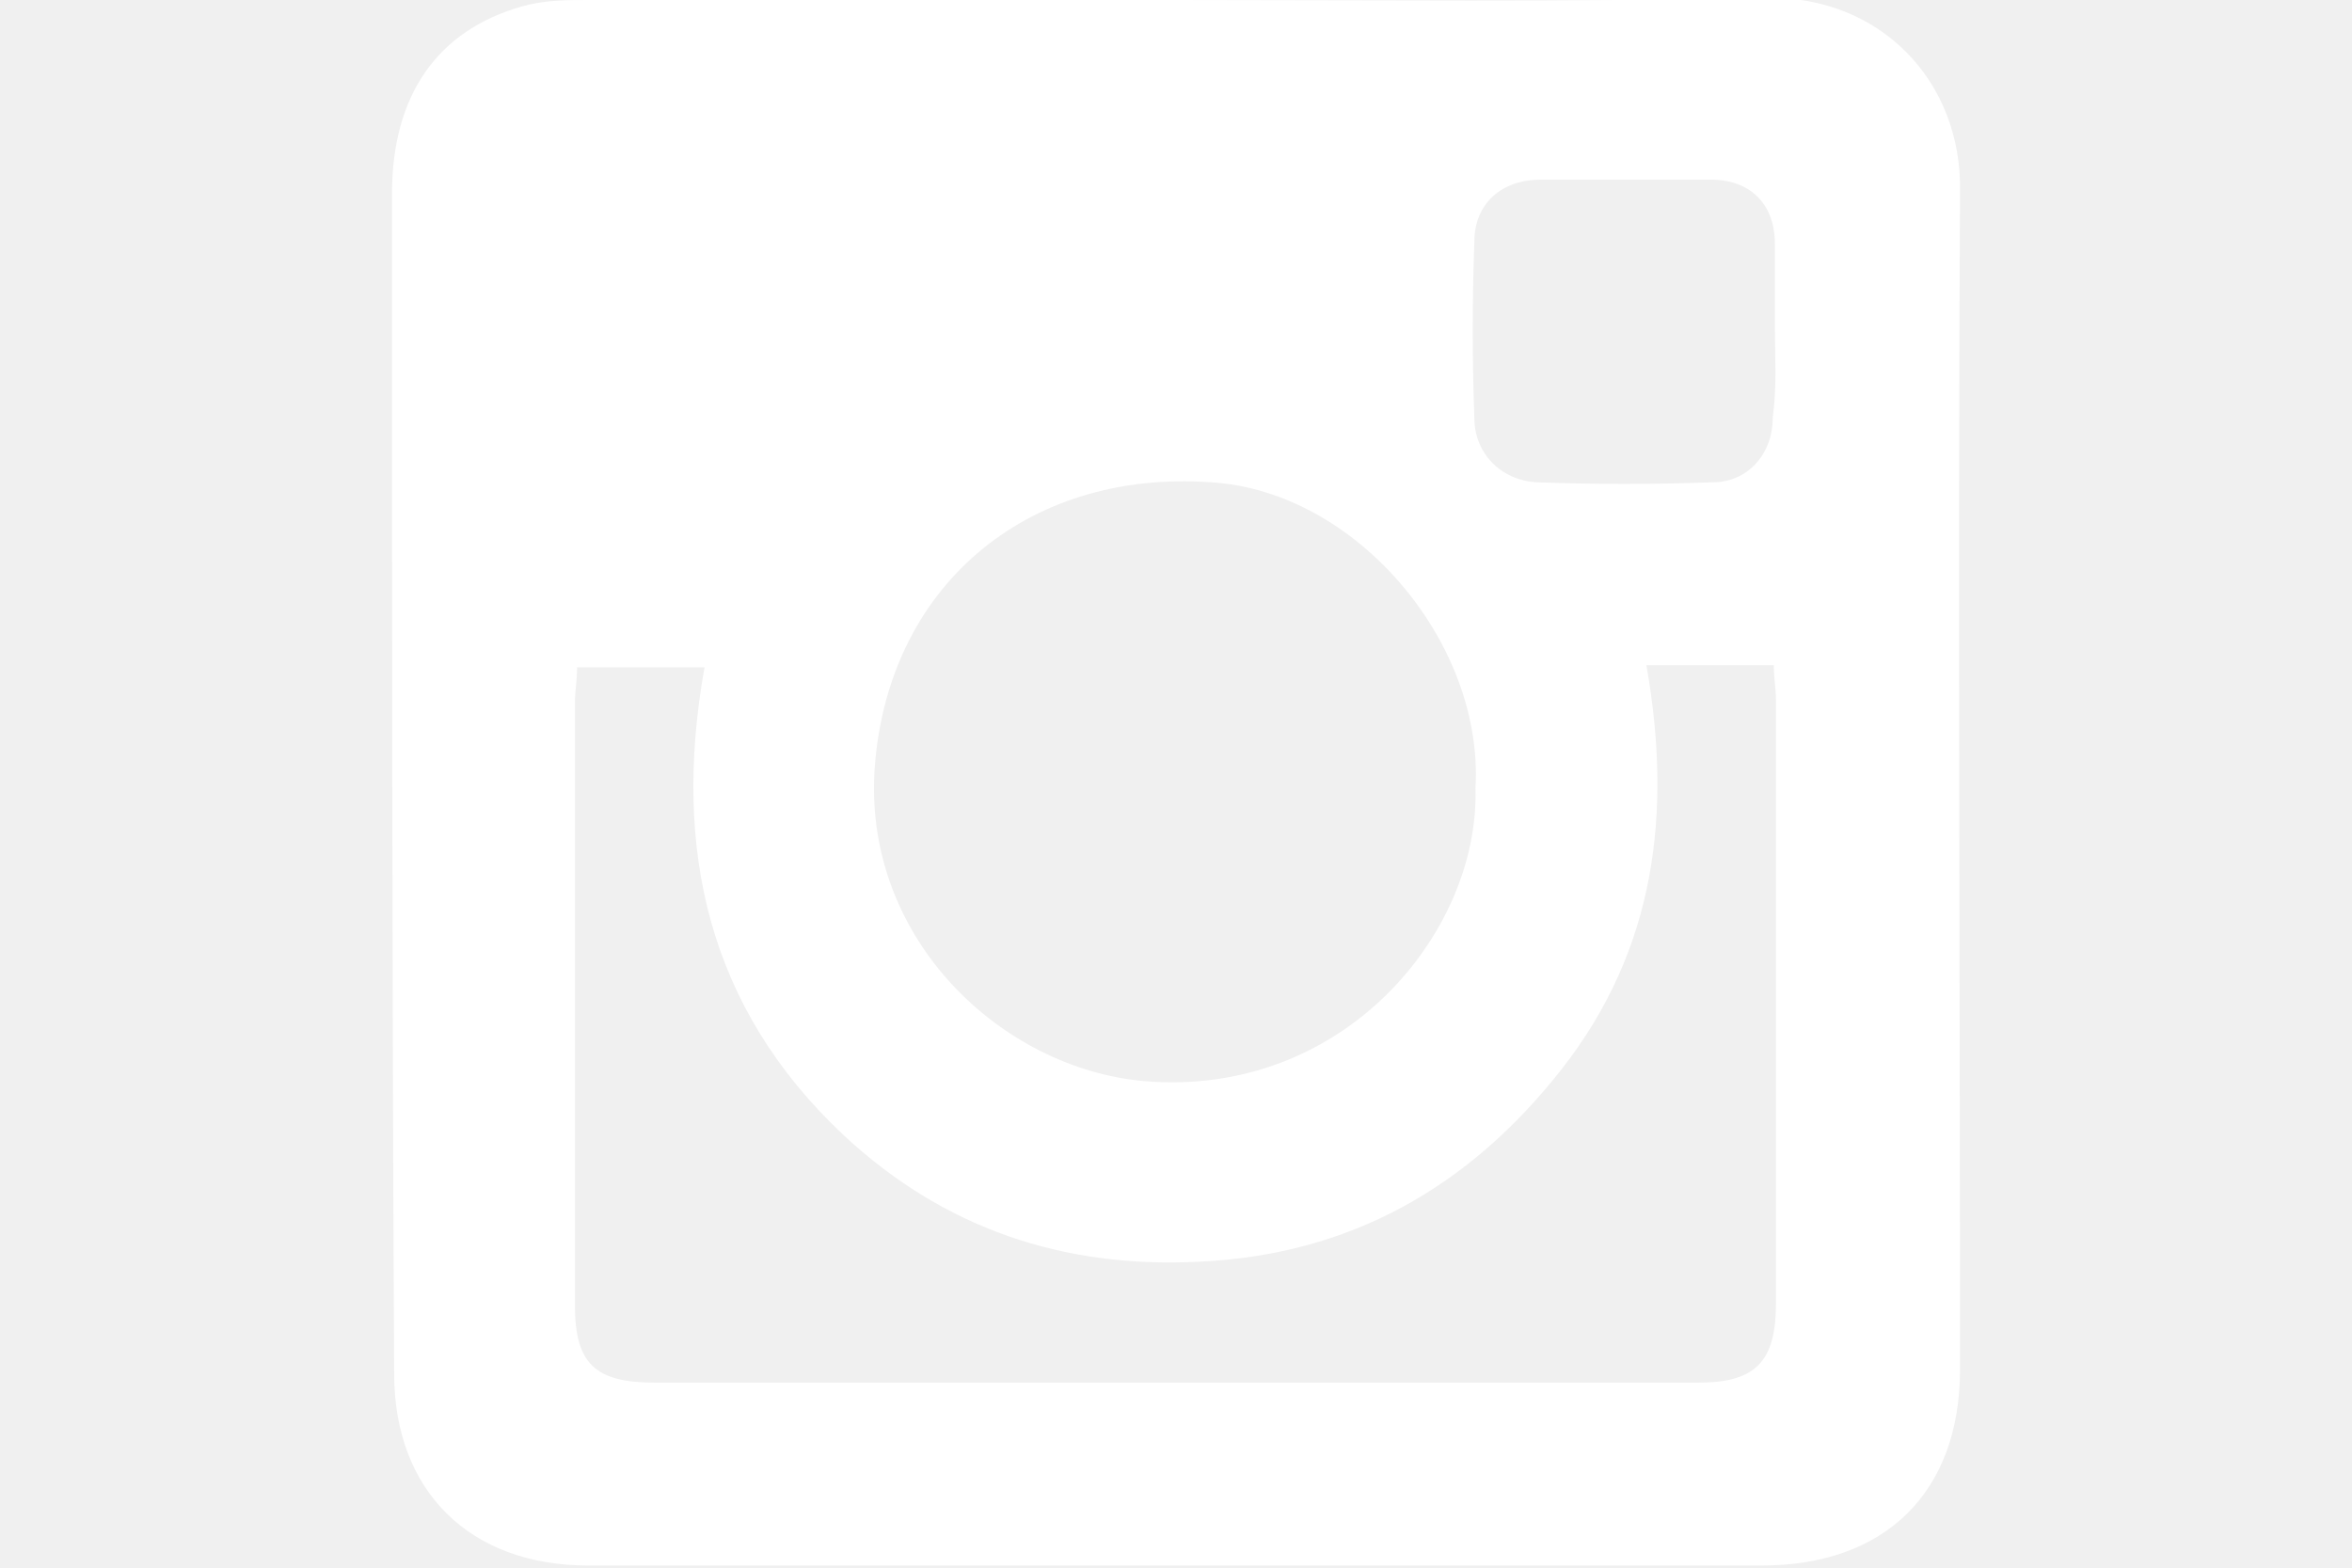
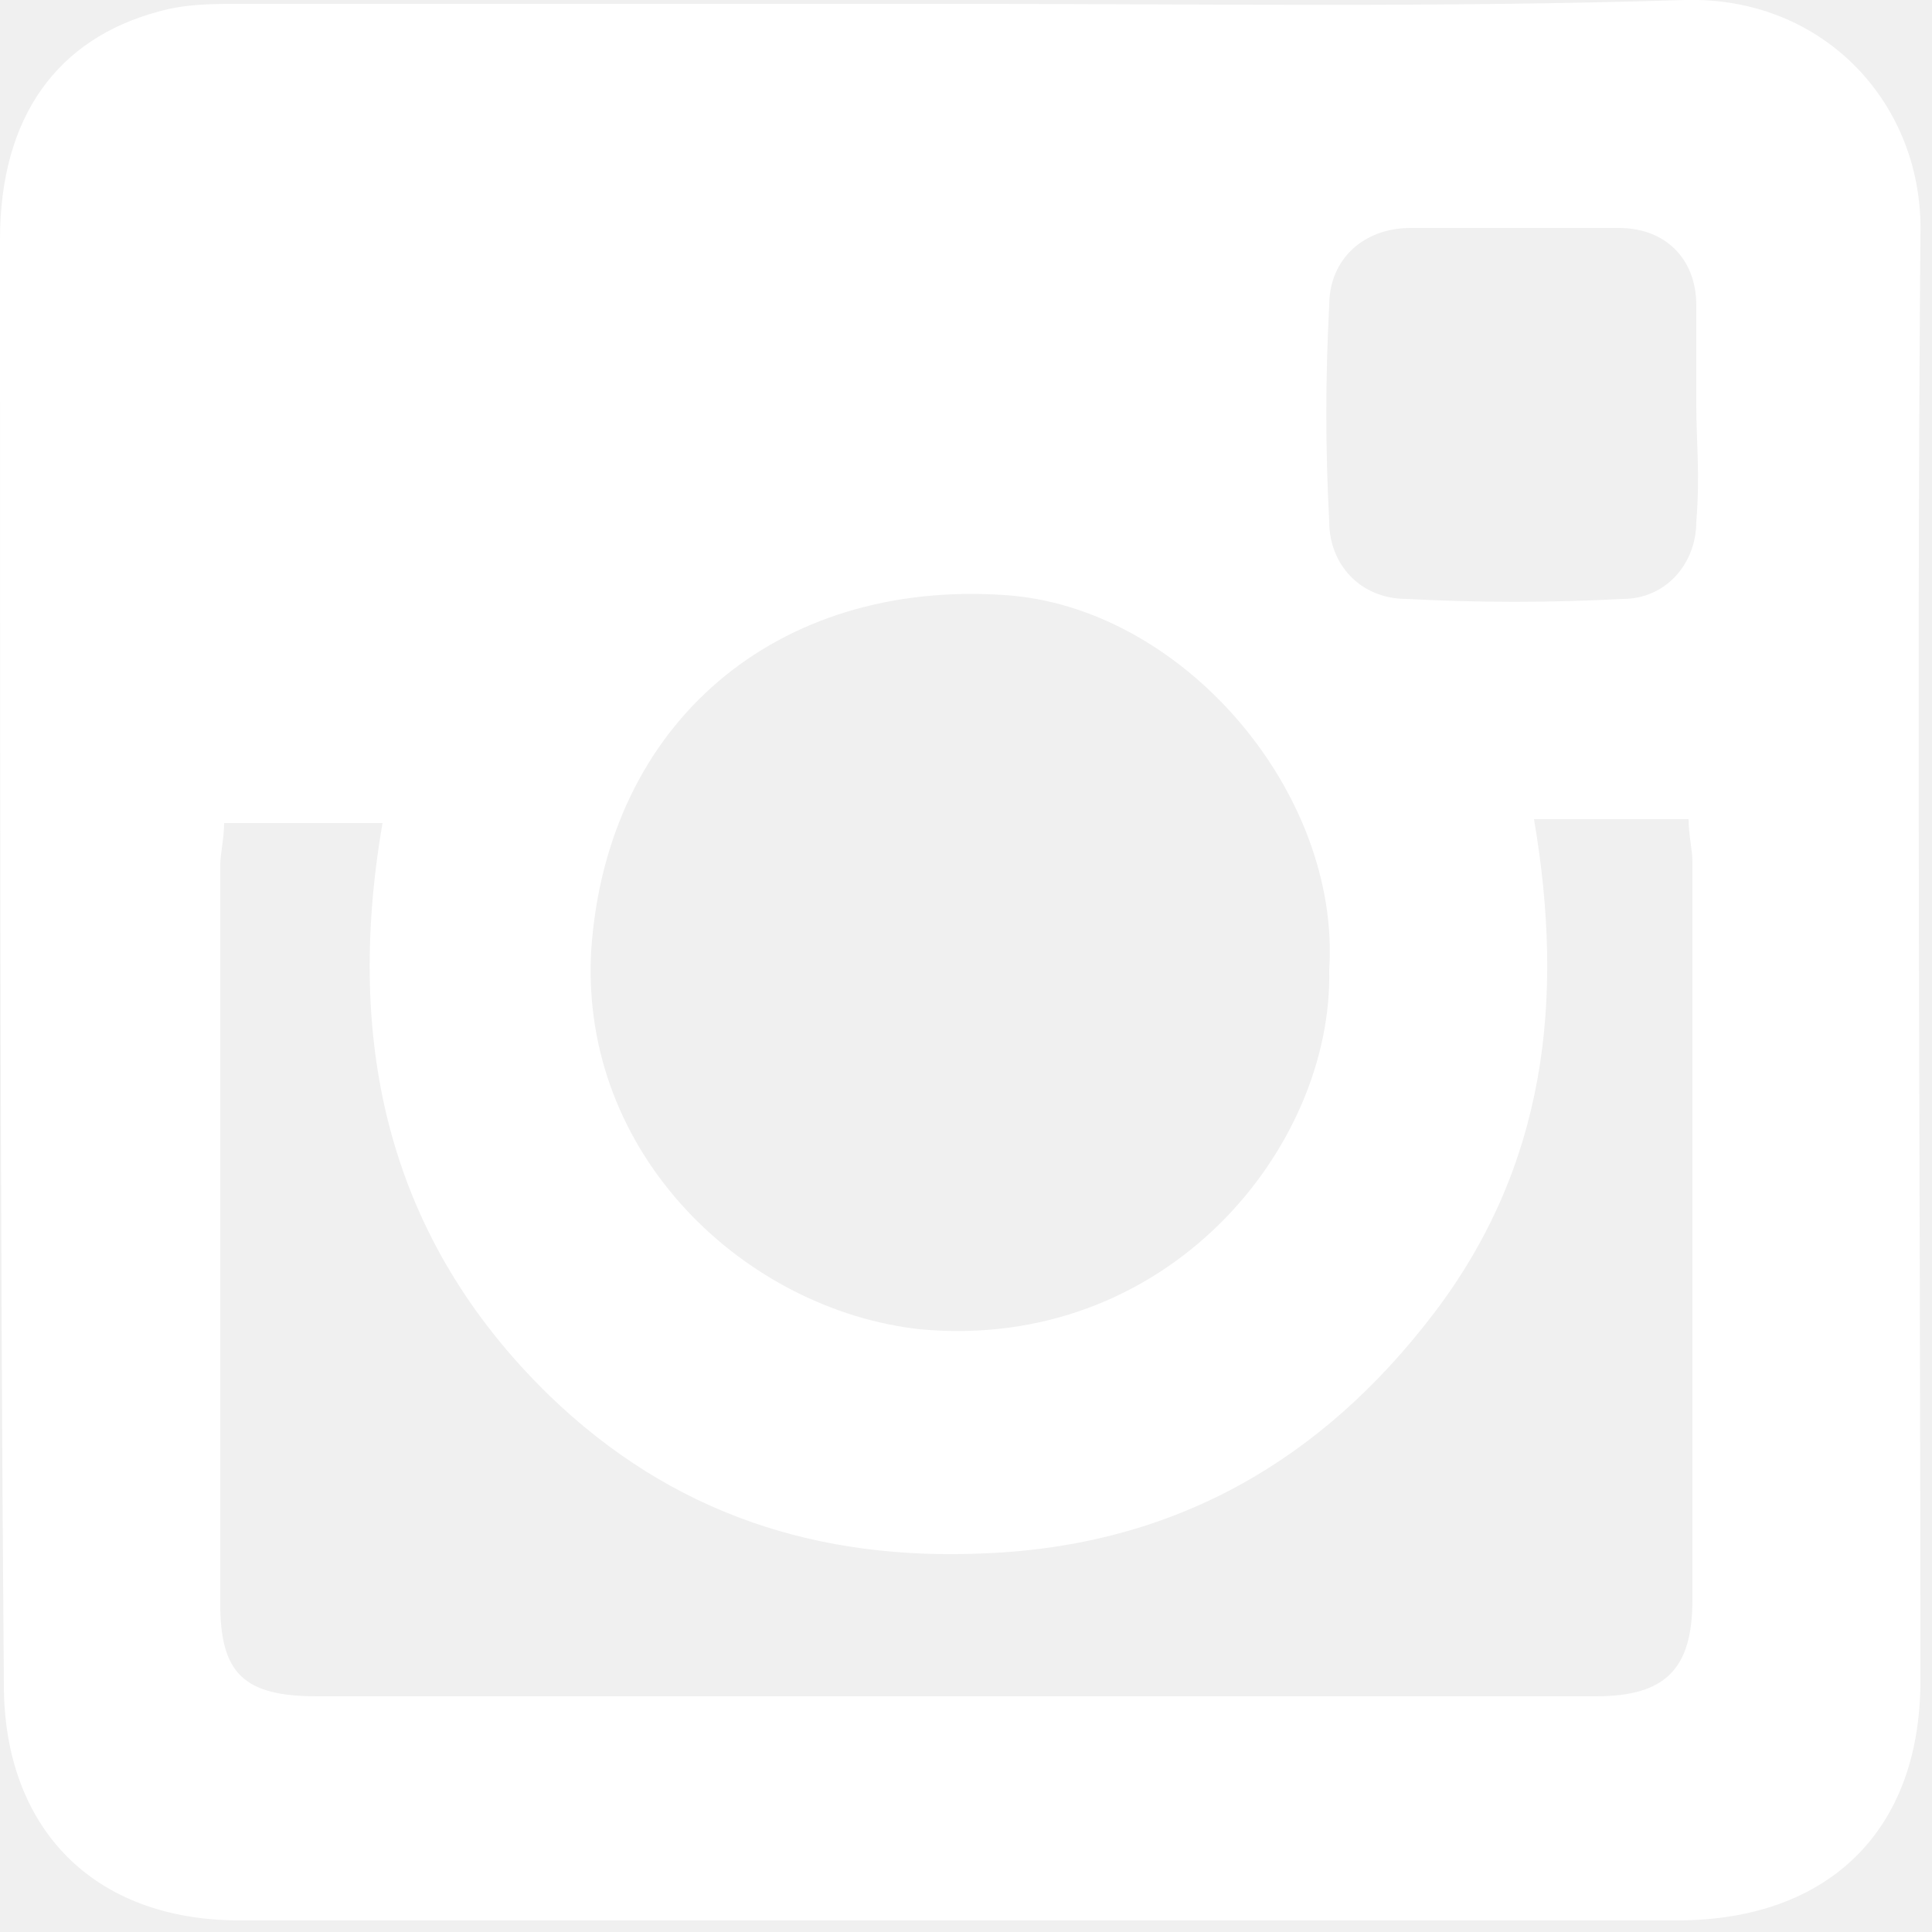
- <svg xmlns="http://www.w3.org/2000/svg" version="1.1" id="Layer_1" x="0px" y="0px" viewBox="0 0 216 144" enable-background="new 0 0 216 144" xml:space="preserve">
+ <svg xmlns="http://www.w3.org/2000/svg" version="1.1" id="Layer_1" x="0px" y="0px" viewBox="270.3 365.3 50 50" enable-background="new 270.3 365.3 50 50" xml:space="preserve">
  <g id="UMrDu4.tif">
    <g>
-       <path fill="#FFFFFF" d="M108,0c18,0,36,0.2,54.2-0.2c10.5-0.2,18,7.7,17.8,17.8c-0.2,36,0,72.2,0,108.2c0,11.3-6.9,18-18.2,18    c-36,0-72,0-107.8,0c-10.9,0-17.8-6.9-17.8-17.6C36,90,36,53.8,36,17.8c0-9.1,4.2-15,11.9-17.2C50,0,52,0,54,0C72,0,90,0,108,0z     M64.7,61.3c-4,0-7.7,0-11.7,0c0,1.2-0.2,2.2-0.2,3.2c0,18.4,0,37,0,55.4c0,5.3,1.8,7.1,7.3,7.1c32,0,63.9,0,95.9,0    c5.3,0,7.1-2,7.1-7.3c0-18.4,0-37,0-55.4c0-1-0.2-2-0.2-3.2c-4,0-7.7,0-11.7,0c2.4,13.6,0.8,26.1-7.7,37S124,115.3,110,115.9    c-12.3,0.6-23.3-3-32.6-11.7C65.1,92.6,61.7,78.1,64.7,61.3z M135.5,72.4c0.8-13.3-10.9-27.3-24.3-28.1C94.2,43.1,81.3,54,80.3,71    C79.5,86.4,92,98.1,105,99.3C123.4,100.9,135.9,85.6,135.5,72.4z M163,30.1L163,30.1c0-2.6,0-5.3,0-7.7c0-3.6-2.2-5.9-5.9-5.9    c-5.3,0-10.3,0-15.6,0c-3.6,0-6.1,2.2-6.1,5.7c-0.2,5.5-0.2,10.7,0,16.2c0,3.2,2.4,5.7,5.7,5.9c5.5,0.2,10.7,0.2,16.2,0    c3.2,0,5.5-2.6,5.5-5.9C163.2,35.4,163,32.8,163,30.1z" />
+       <path fill="#FFFFFF" d="M295.2,365.4c6.2,0,12.4,0.1,18.7-0.1c3.6-0.1,6.2,2.7,6.1,6.1c-0.1,12.4,0,24.9,0,37.4    c0,3.9-2.4,6.2-6.3,6.2c-12.4,0-24.9,0-37.2,0c-3.8,0-6.1-2.4-6.1-6.1c-0.1-12.5-0.1-25-0.1-37.4c0-3.2,1.5-5.2,4.1-5.9    c0.7-0.2,1.4-0.2,2.1-0.2C282.8,365.4,289,365.4,295.2,365.4z M280.2,386.6c-1.4,0-2.7,0-4.1,0c0,0.4-0.1,0.8-0.1,1.1    c0,6.4,0,12.8,0,19.1c0,1.8,0.6,2.4,2.5,2.4c11.1,0,22.1,0,33.1,0c1.8,0,2.5-0.7,2.5-2.5c0-6.4,0-12.8,0-19.1    c0-0.3-0.1-0.7-0.1-1.1c-1.4,0-2.6,0-4,0c0.8,4.7,0.3,9-2.6,12.8c-2.9,3.8-6.7,6-11.6,6.2c-4.3,0.2-8.1-1-11.3-4.1    C280.4,397.4,279.2,392.4,280.2,386.6z M304.7,390.4c0.3-4.6-3.8-9.4-8.4-9.7c-5.9-0.4-10.3,3.3-10.7,9.2c-0.3,5.3,4,9.3,8.5,9.8    C300.5,400.3,304.8,395,304.7,390.4z M314.2,375.8L314.2,375.8c0-0.9,0-1.8,0-2.6c0-1.2-0.8-2-2-2c-1.8,0-3.5,0-5.4,0    c-1.2,0-2.1,0.8-2.1,2c-0.1,1.9-0.1,3.7,0,5.6c0,1.1,0.8,2,2,2c1.9,0.1,3.7,0.1,5.6,0c1.1,0,1.9-0.9,1.9-2    C314.3,377.6,314.2,376.7,314.2,375.8z" />
    </g>
  </g>
</svg>
